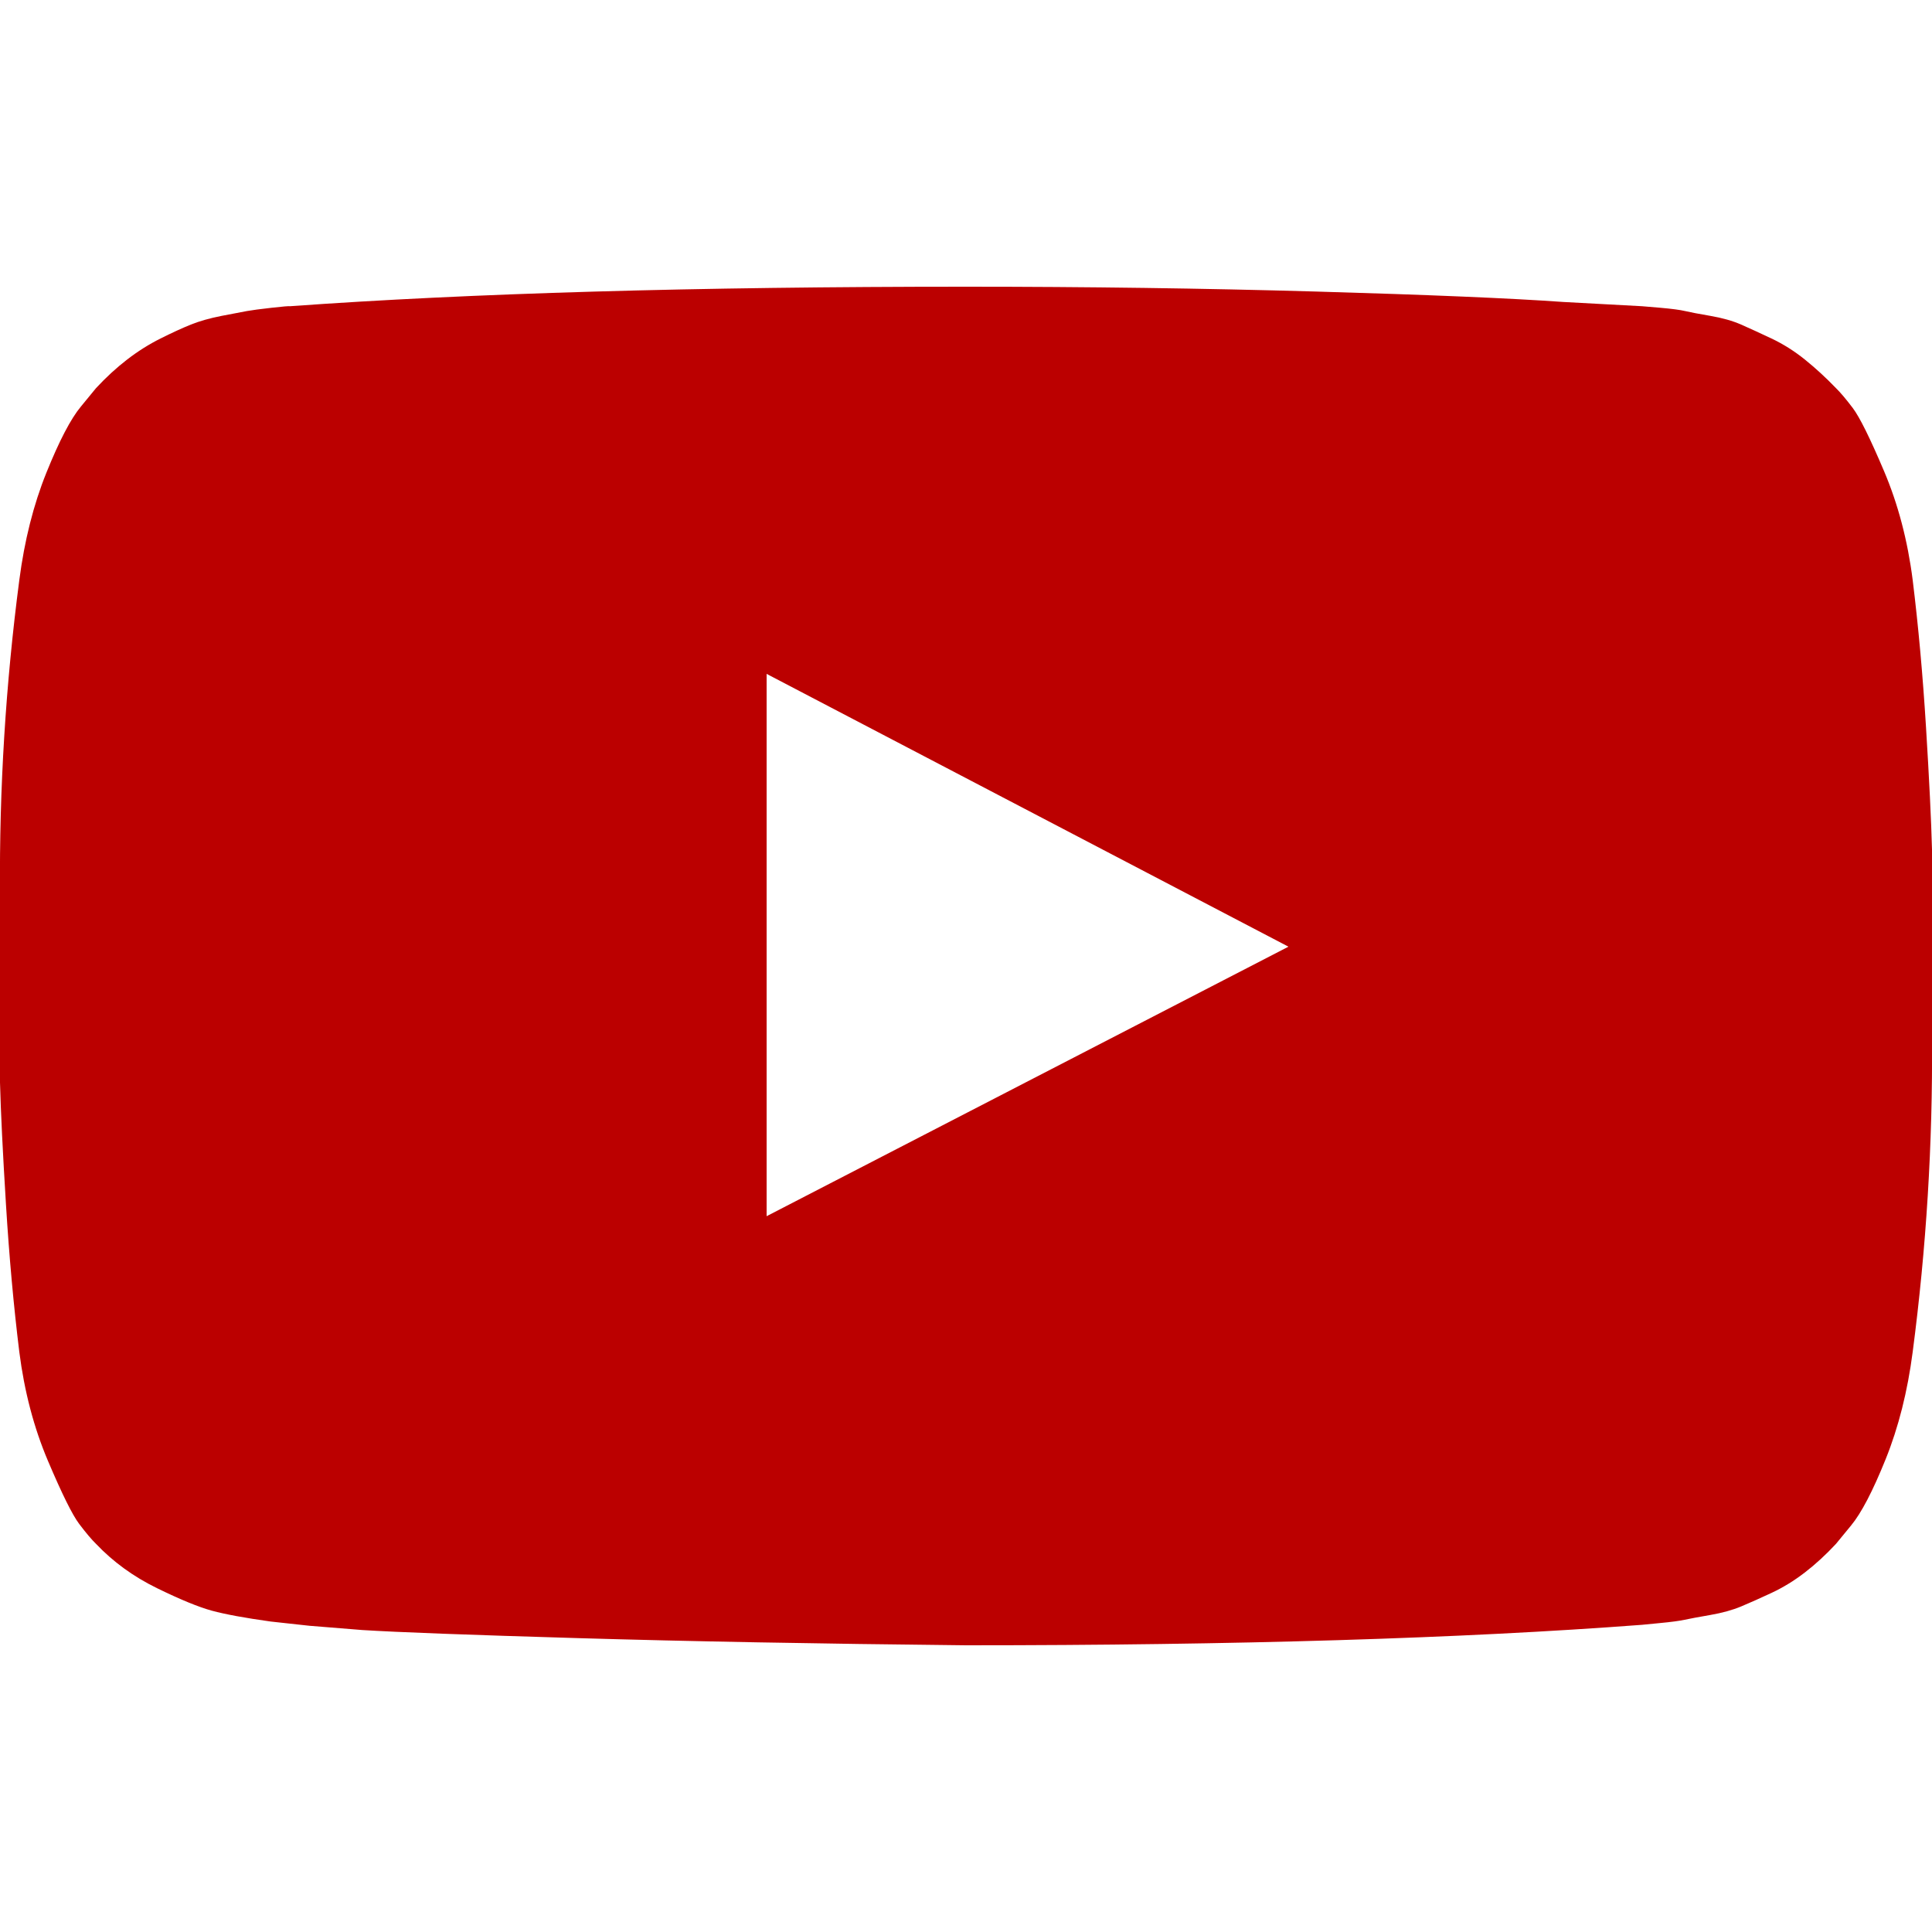
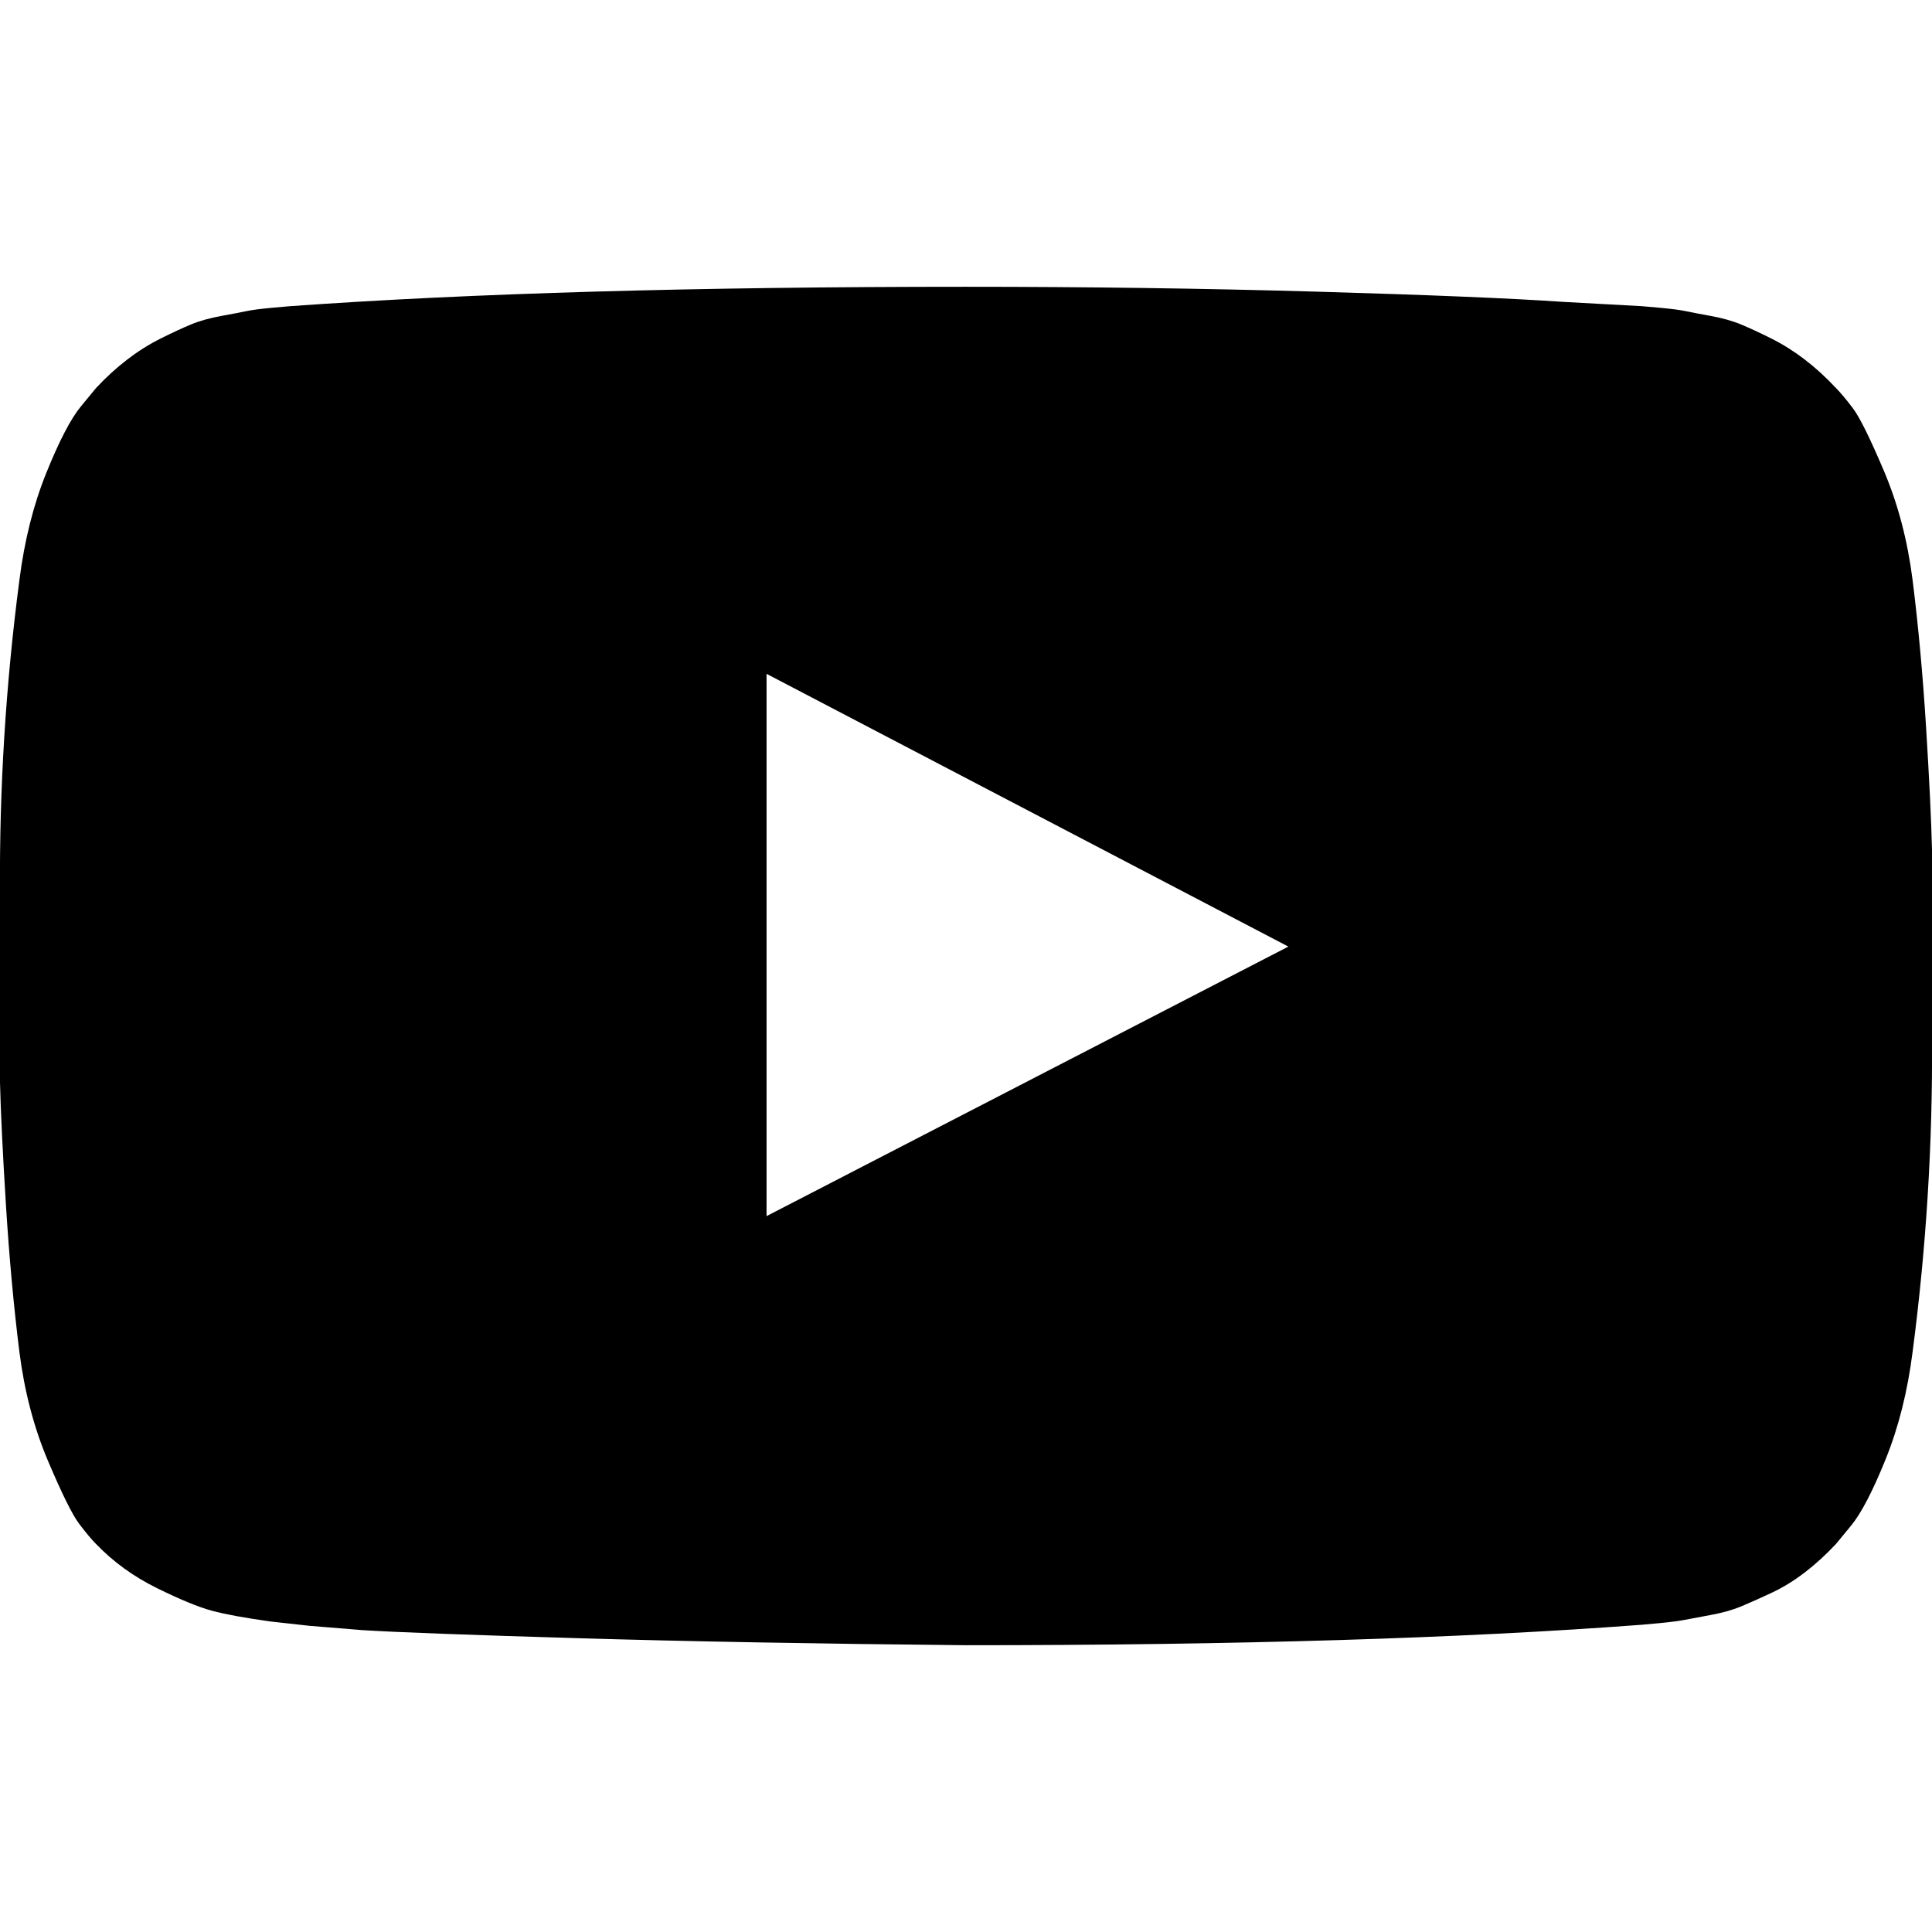
- <svg xmlns="http://www.w3.org/2000/svg" viewBox="0 0 1000 1000">
-   <path fill="#b00" d="M396.8 629.5L666.9 490 396.8 348.8v280.7zM500 148.4q93.8 0 181.1 2.5t128.1 5.4l40.7 2.2q.5 0 9.5.8t12.8 1.7 13.1 2.5 15.9 4.5 15.7 7.2 17.3 10.9 16.1 14.8q3.4 3.3 8.7 10.3t16.2 32.7 14.8 56.3q4.4 35.7 6.9 76.2t3.1 63.3v98.2q.6 81-10 161.9-4 30.7-14 55.5t-17.9 34.3l-7.8 9.5q-7.8 8.4-16.1 14.8t-17.3 10.6-15.7 7-15.9 4.4-13.4 2.5-12.8 1.7-9.2.9Q709.8 851.6 500 851.6q-115.5-1.2-200.6-3.7t-111.9-4.2l-27.3-2.2-20.1-2.2q-20.1-2.8-30.4-5.6T81.2 822t-31.5-22.9q-3.4-3.3-8.7-10.3t-16.2-32.7T10 699.8q-4.4-35.7-6.9-76.2T0 560.3v-98.2q-.6-81 10-161.9 4-30.7 14-55.5t17.9-34.3l7.8-9.5q7.8-8.4 16.1-14.8t17.3-10.9 15.7-7.2 15.9-4.5 13.1-2.5 12.8-1.7 9.5-.8q140.1-10.1 349.9-10.1z" />
+ <svg viewBox="0 0 1792 1792">
+   <path d="M711 1128l484-250-484-253v503zm185-862q168 0 324.5 4.5T1450 280l73 4q1 0 17 1.5t23 3 23.5 4.5 28.5 8 28 13 31 19.5 29 26.5q6 6 15.5 18.5t29 58.5 26.5 101q8 64 12.5 136.5T1792 788v176q1 145-18 290-7 55-25 99.5t-32 61.5l-14 17q-14 15-29 26.5t-31 19-28 12.5-28.5 8-24 4.5-23 3-16.5 1.5q-251 19-627 19-207-2-359.5-6.5T336 1512l-49-4-36-4q-36-5-54.5-10t-51-21-56.5-41q-6-6-15.5-18.5t-29-58.5T18 1254q-8-64-12.5-136.5T0 1004V828q-1-145 18-290 7-55 25-99.5T75 377l14-17q14-15 29-26.5t31-19.5 28-13 28.5-8 23.5-4.5 23-3 17-1.5q251-18 627-18z" />
</svg>
